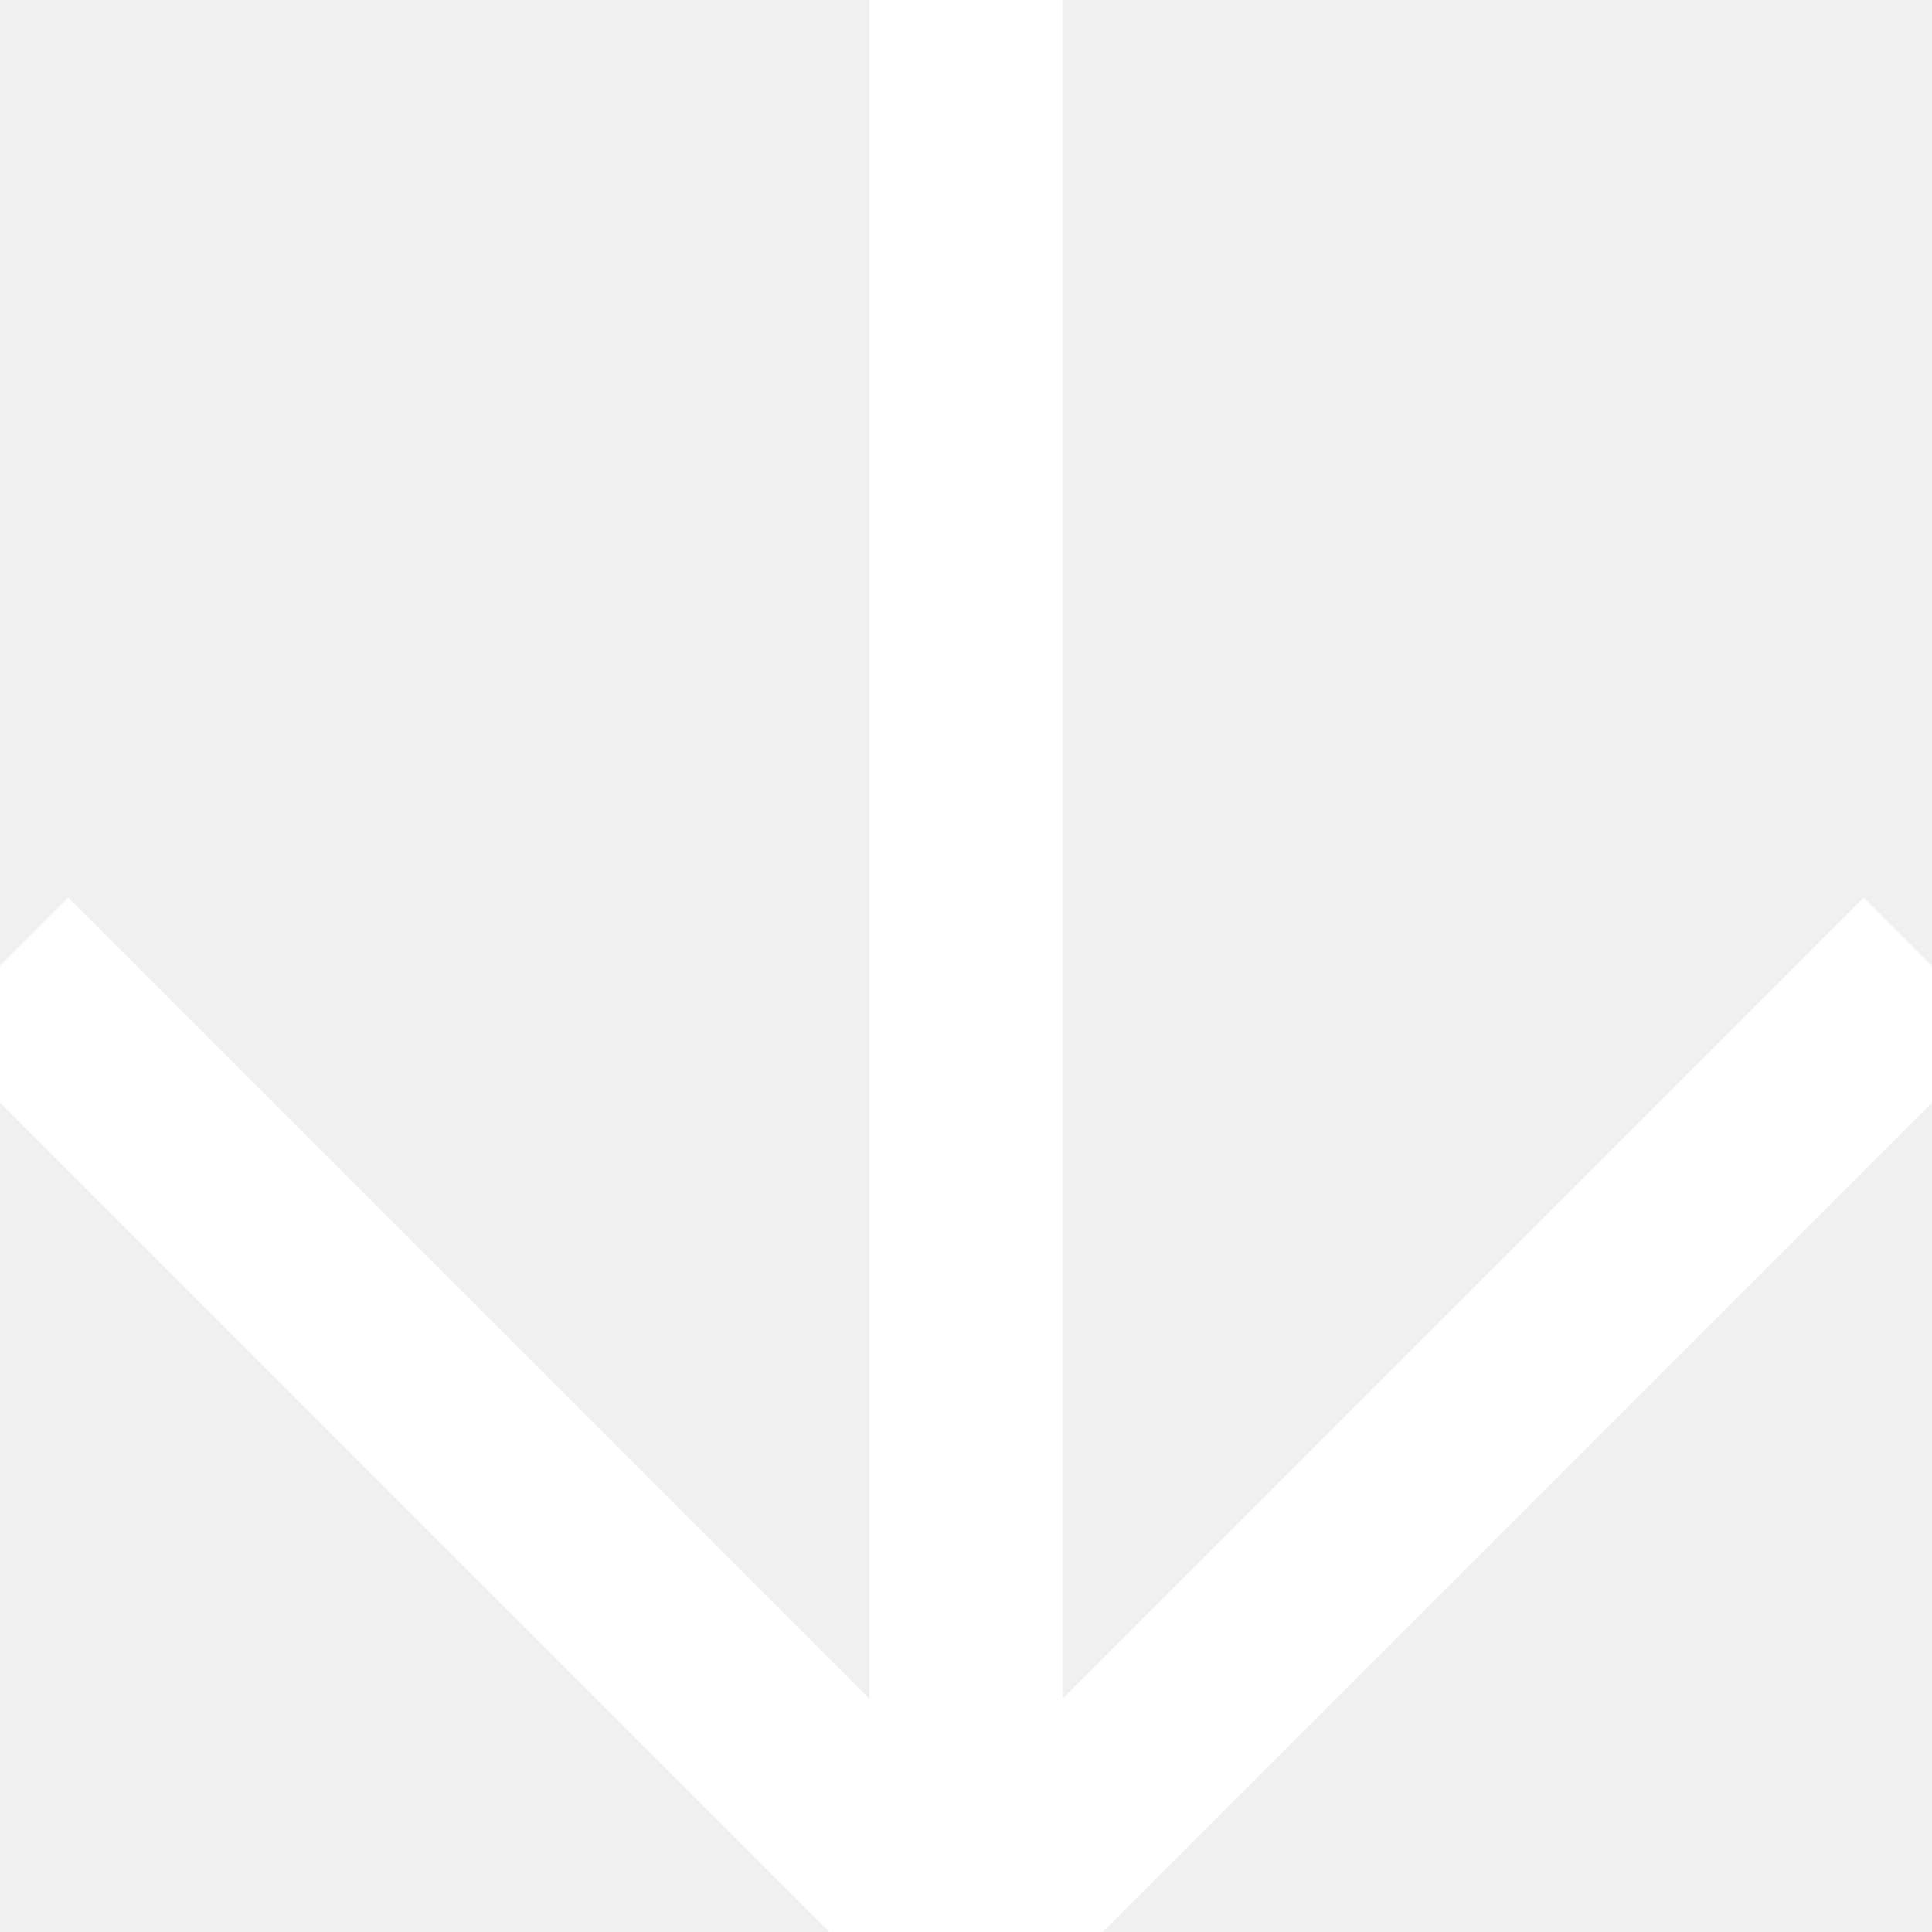
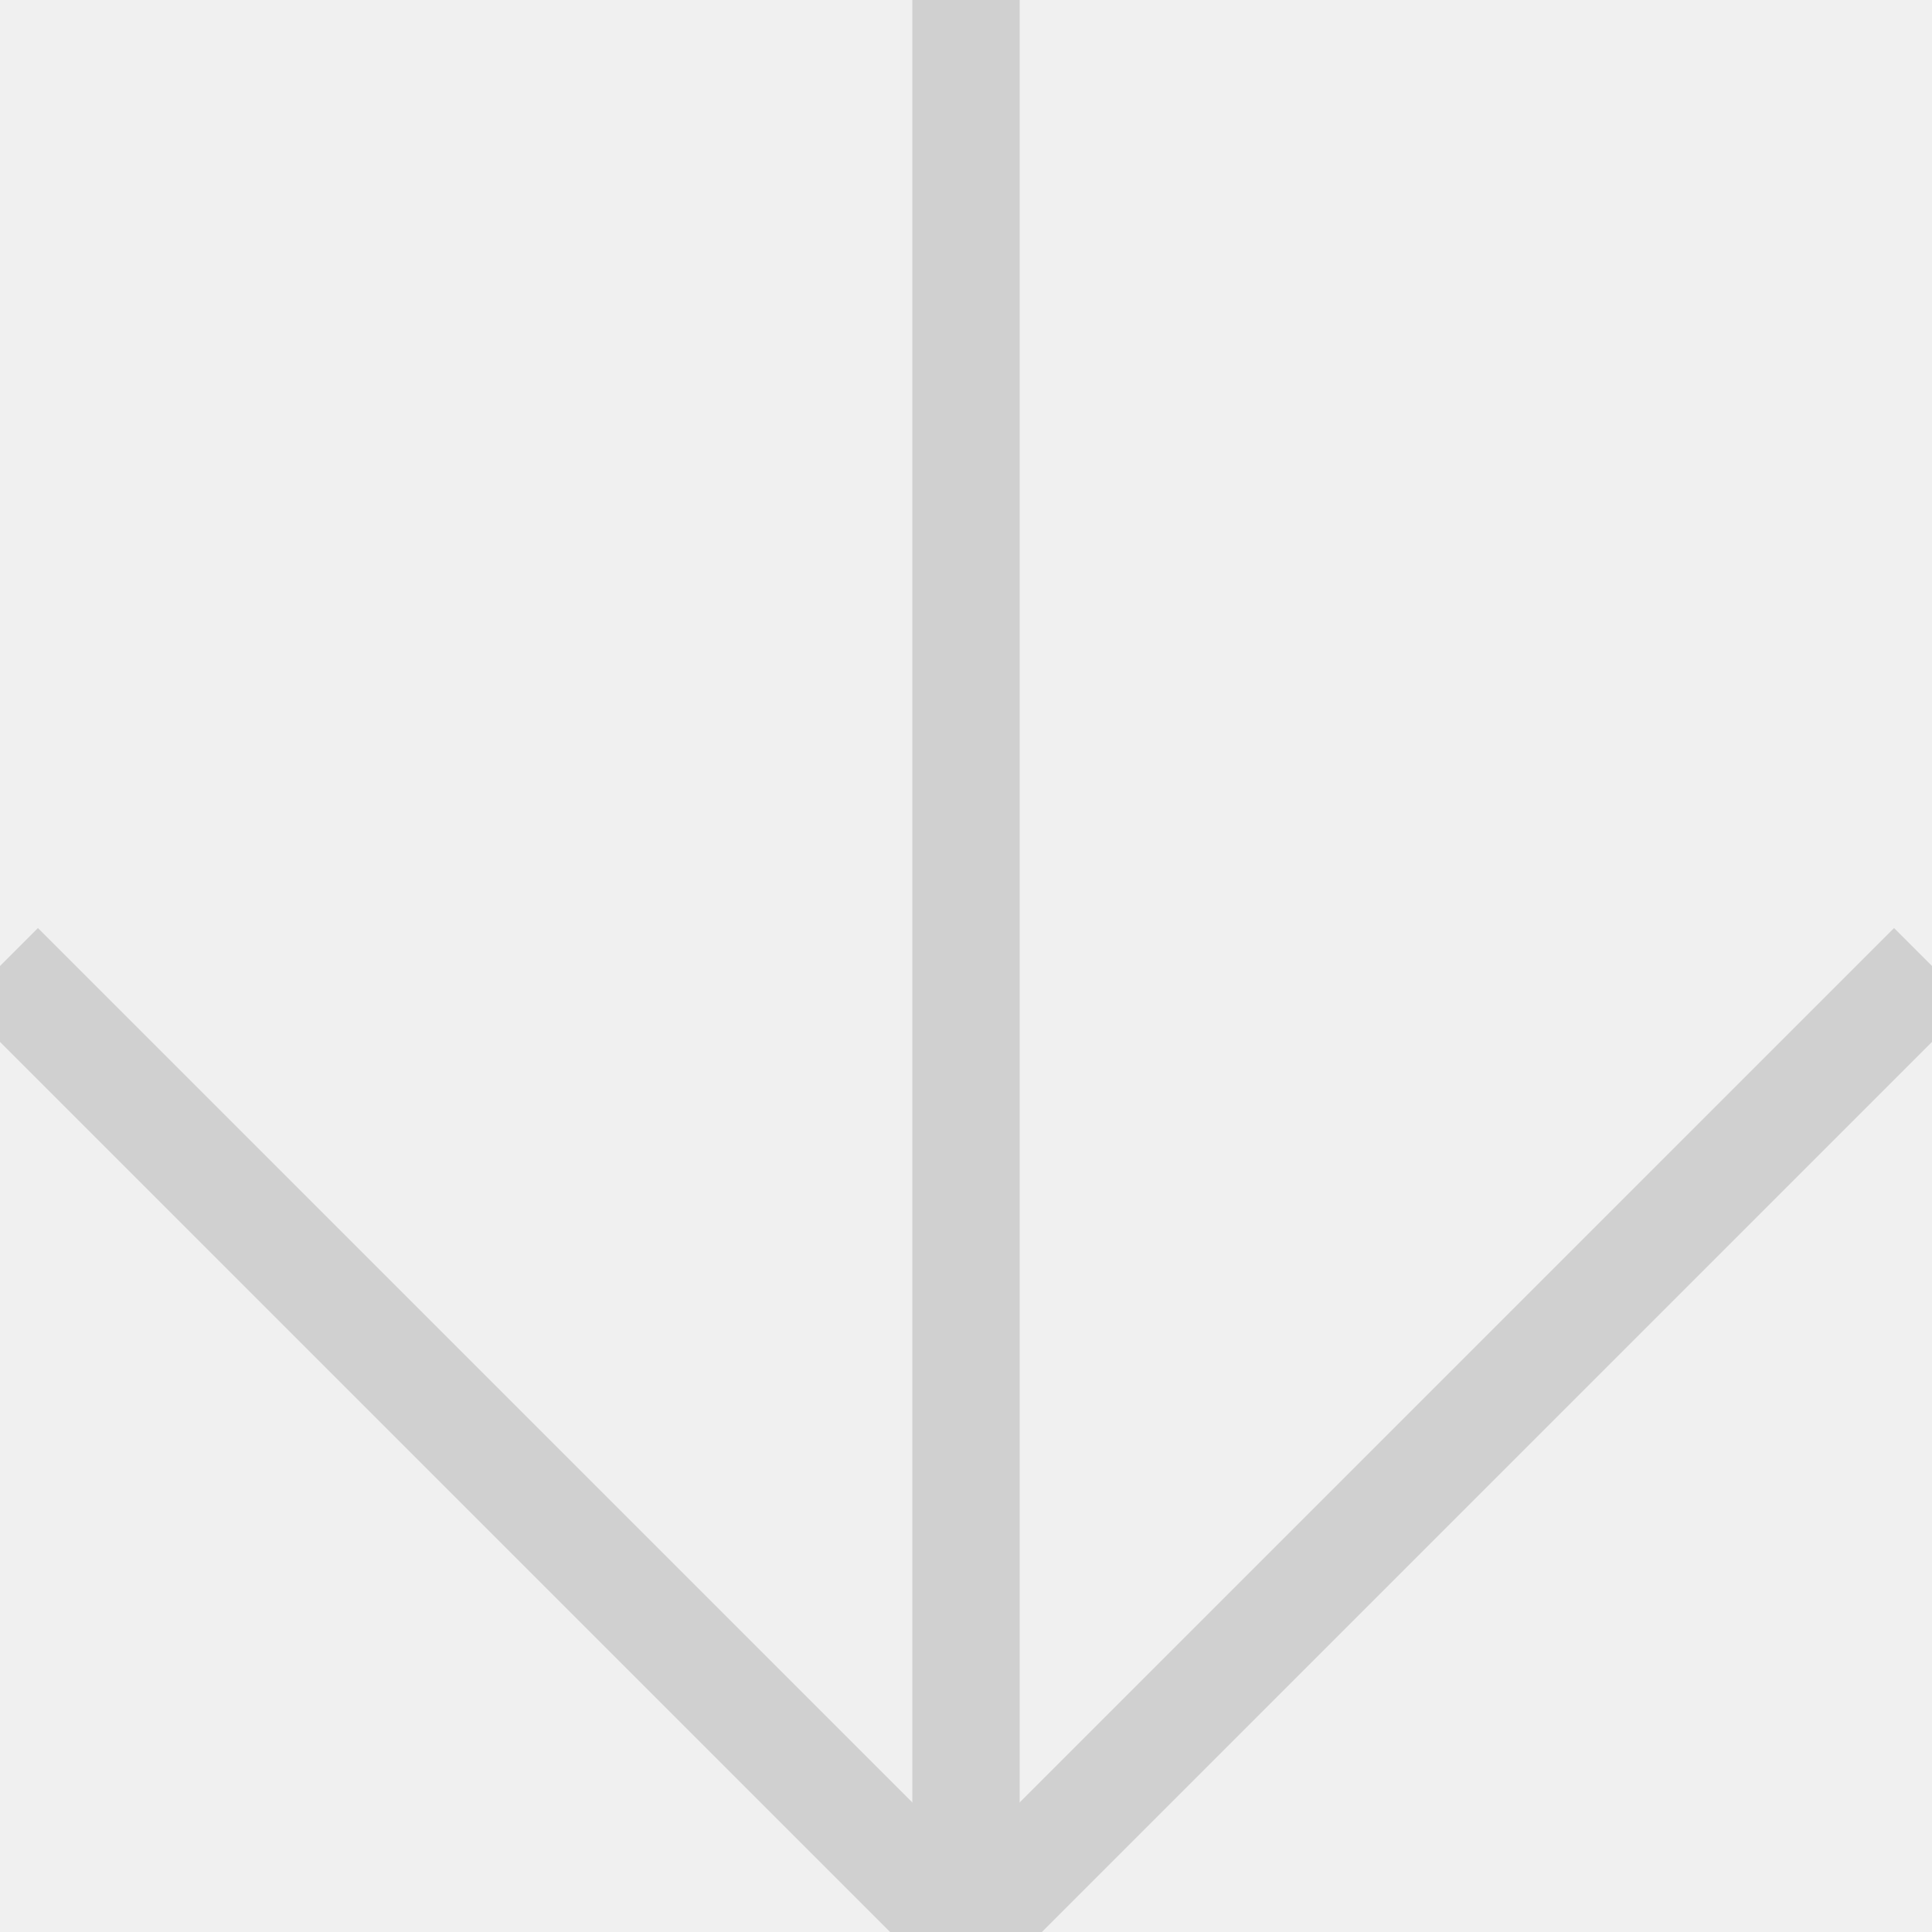
- <svg xmlns="http://www.w3.org/2000/svg" width="30px" height="30px" viewBox="0 0 30 30" zoomAndPan="disable" preserveAspectRatio="none">
-   <style type="text/css"> line { stroke: #ffffff; stroke-width: 3; } </style>
-   <line x1="0" y1="15" x2="15" y2="30" />
-   <line x1="30" y1="15" x2="15" y2="30" />
-   <line x1="15" y1="30" x2="15" y2="0" />
+ <svg xmlns="http://www.w3.org/2000/svg" width="36px" height="36px" viewBox="0 0 36 36" zoomAndPan="disable" preserveAspectRatio="none">
+   <style type="text/css"> line { stroke: #d0d0d0; stroke-width: 2px; } </style>
+   <line x1="0" y1="18" x2="18" y2="36" />
+   <line x1="36" y1="18" x2="18" y2="36" />
+   <line x1="18" y1="36" x2="18" y2="0" />
</svg>
